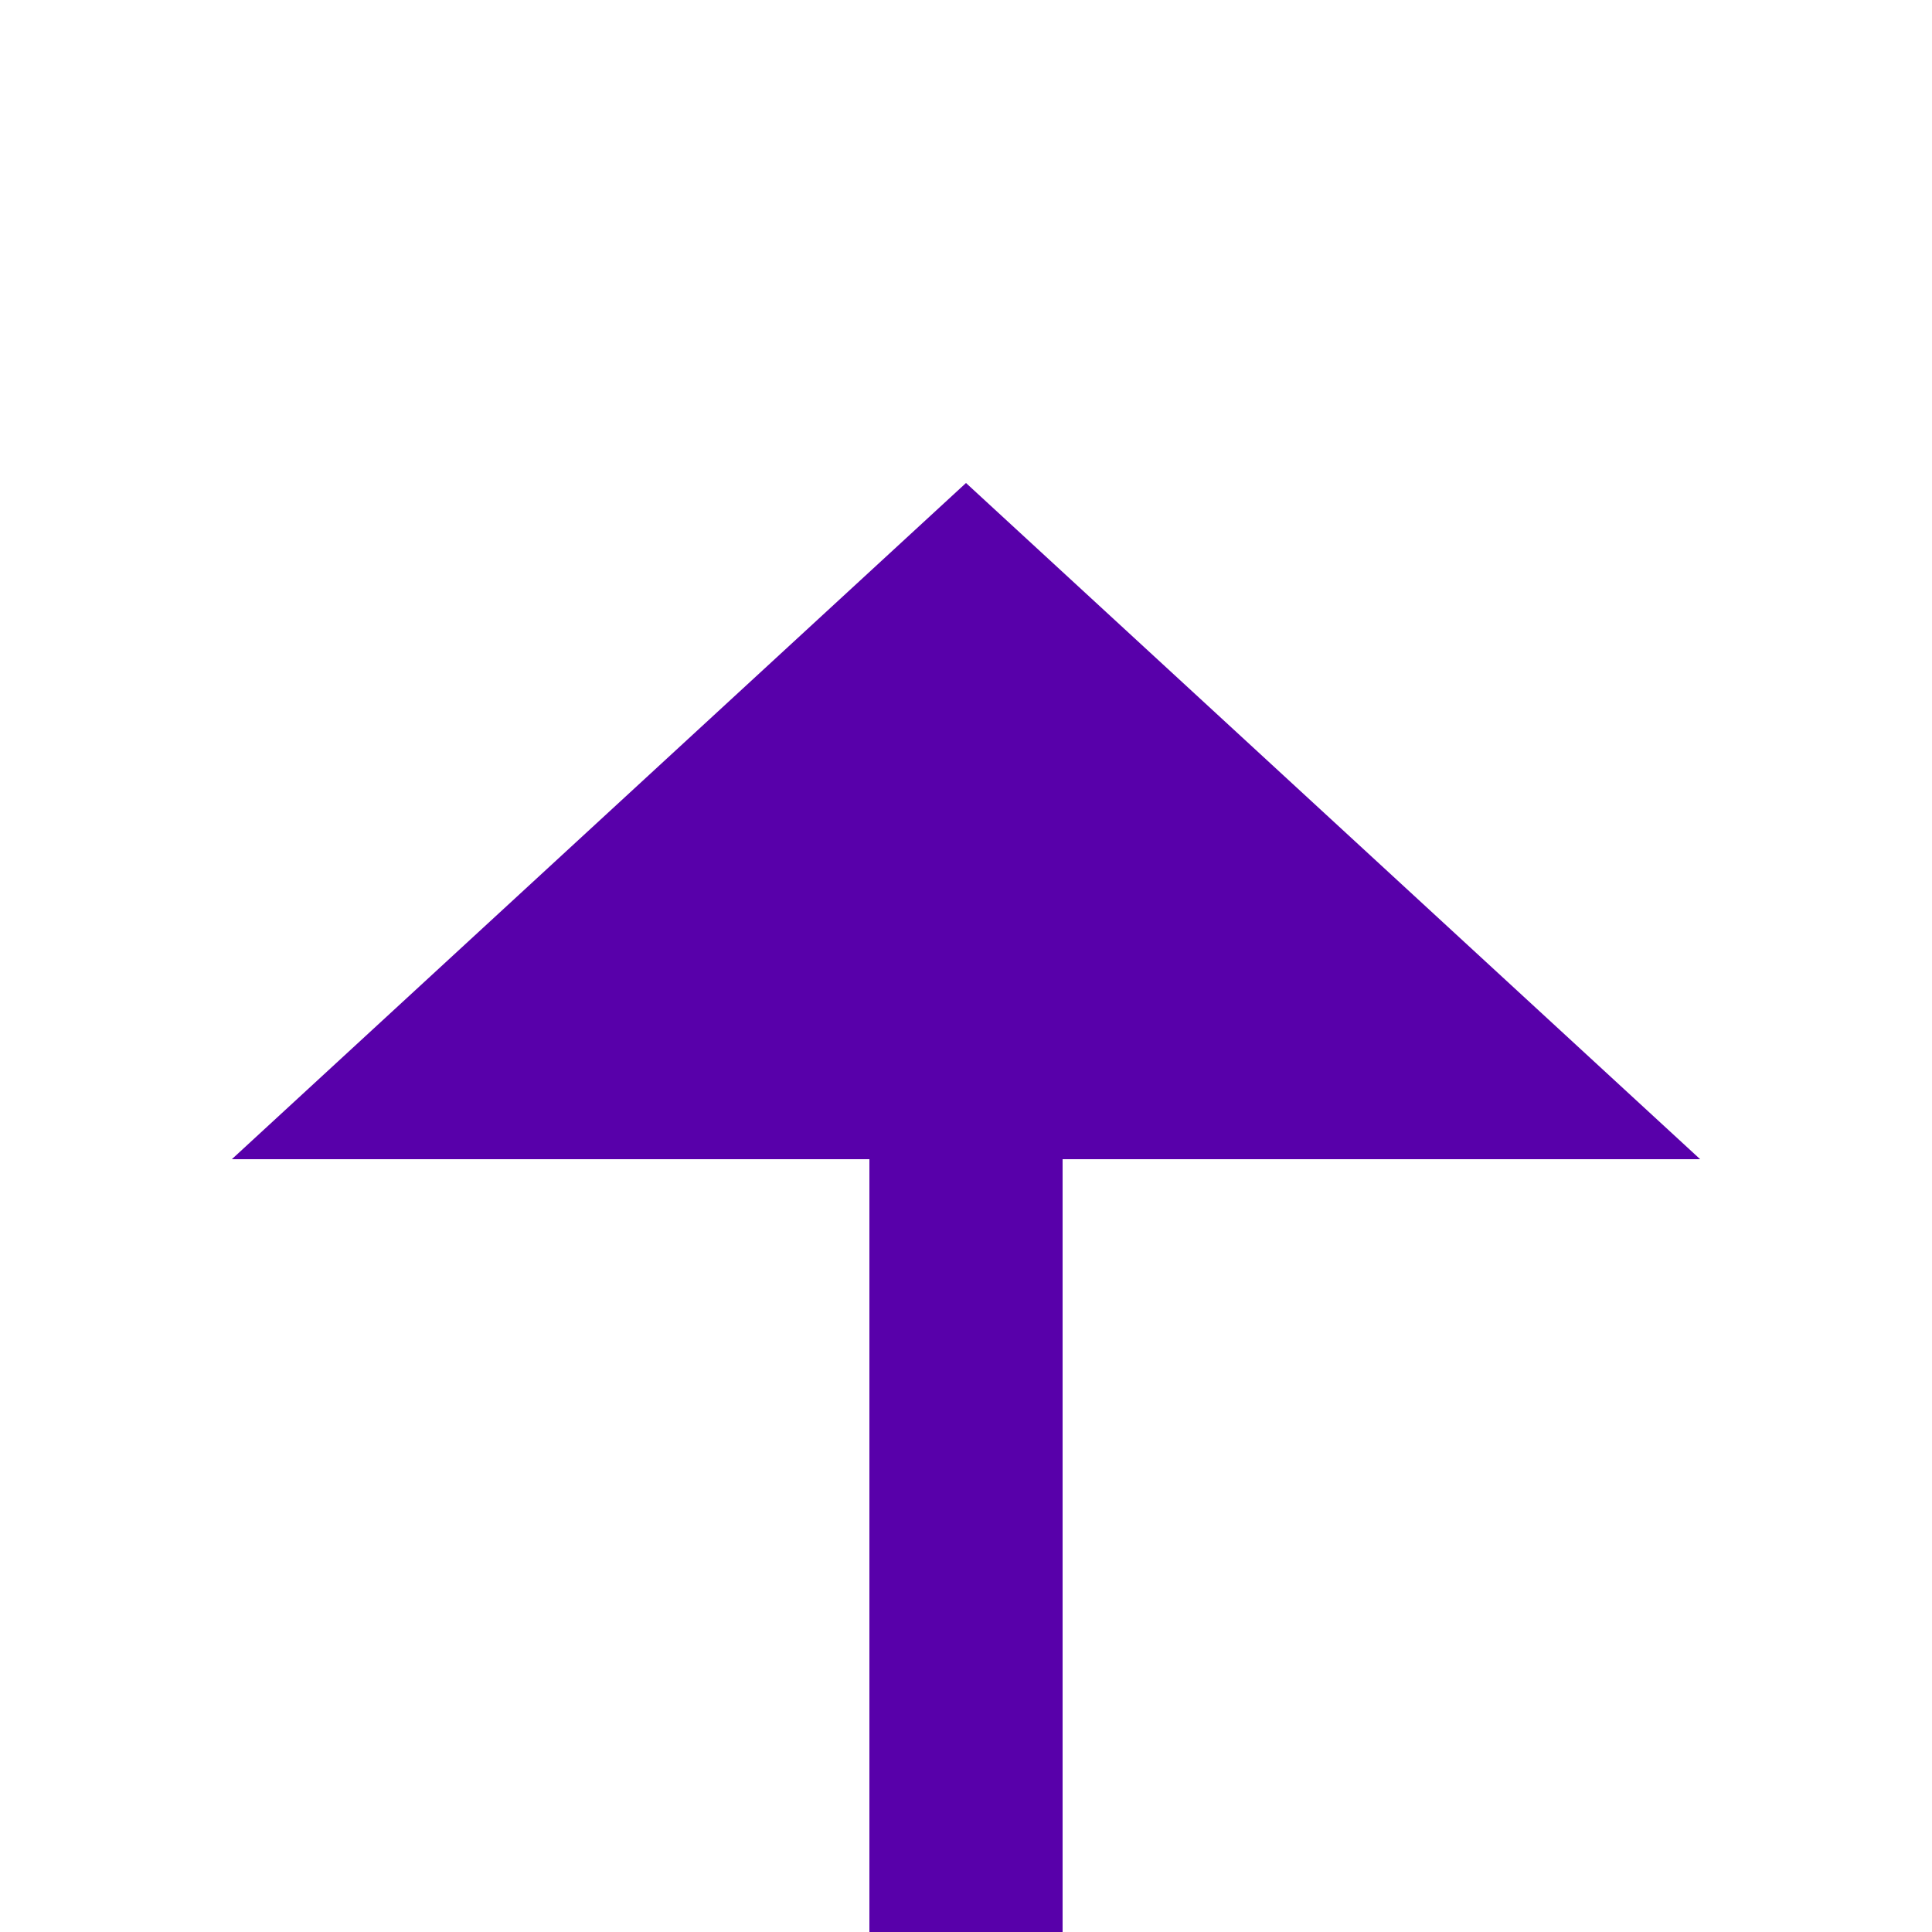
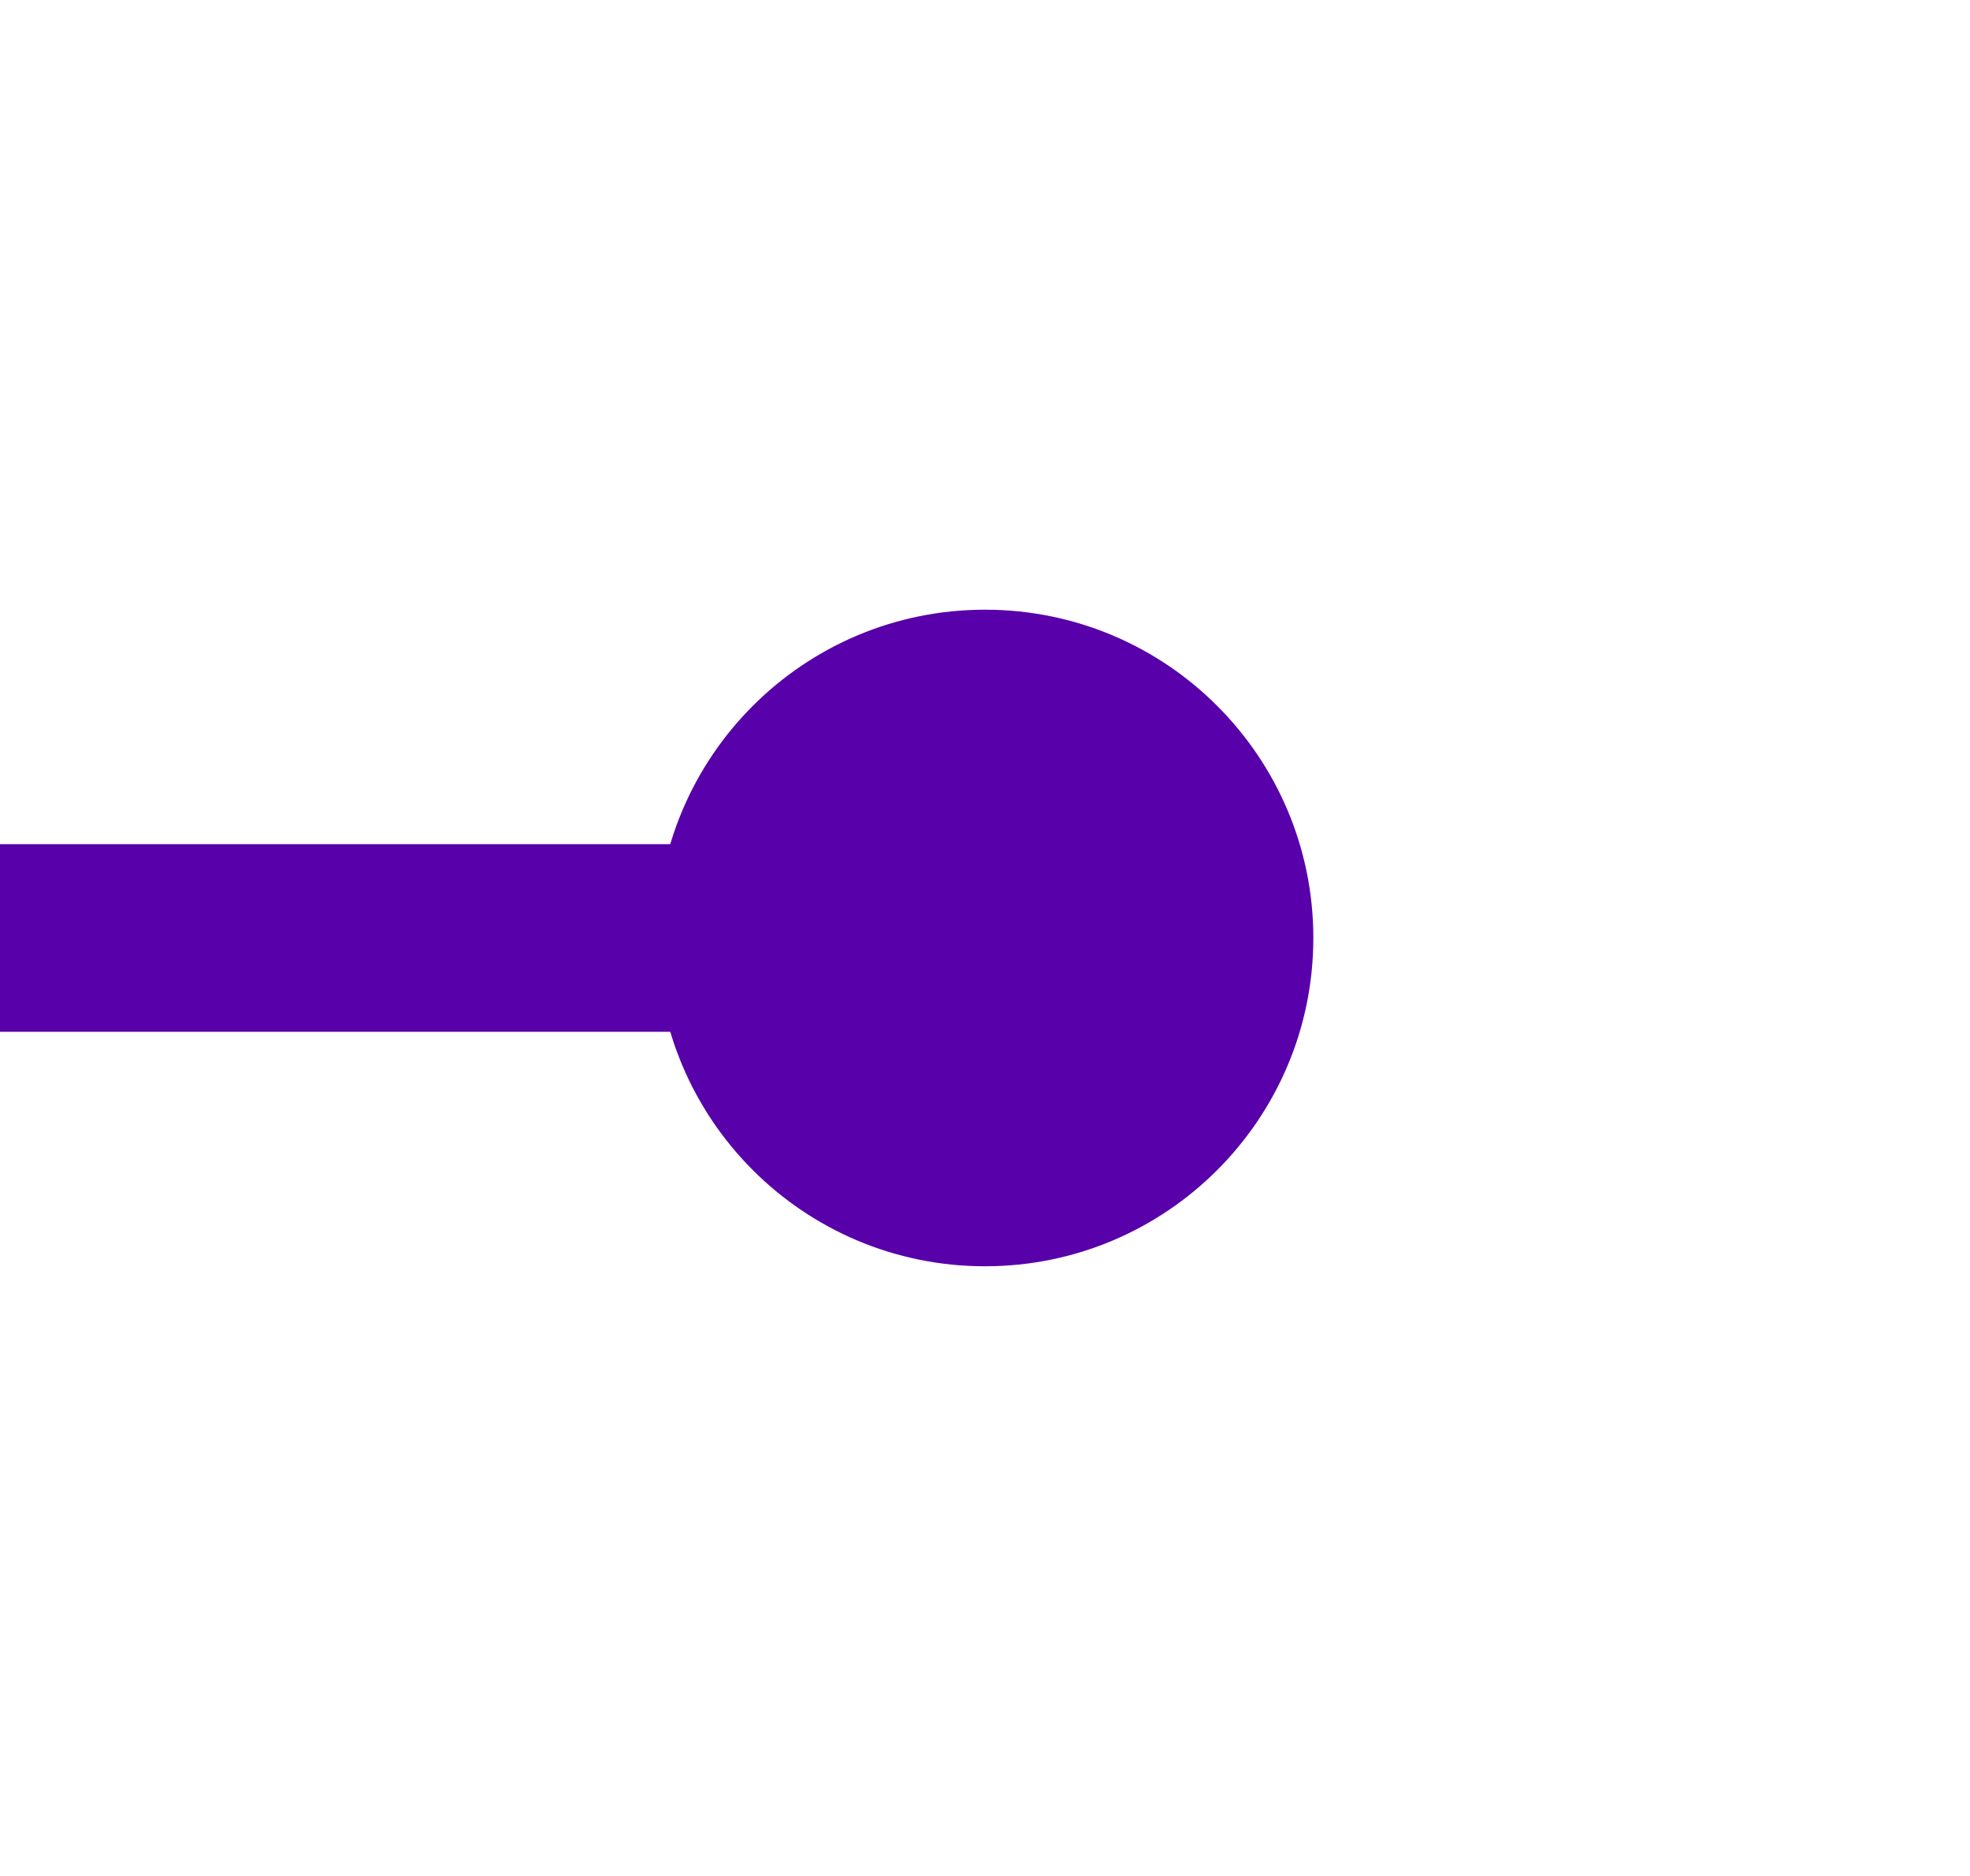
- <svg xmlns="http://www.w3.org/2000/svg" version="1.1" width="20px" height="20px" preserveAspectRatio="xMinYMid meet" viewBox="1056 2523 20 18">
-   <path d="M 353 2713  L 1061 2713  A 5 5 0 0 0 1066 2708 L 1066 2533  " stroke-width="2" stroke-dasharray="0" stroke="rgba(88, 0, 170, 1)" fill="none" class="stroke" />
-   <path d="M 354.5 2709.5  A 3.5 3.5 0 0 0 351 2713 A 3.5 3.5 0 0 0 354.5 2716.5 A 3.5 3.5 0 0 0 358 2713 A 3.5 3.5 0 0 0 354.5 2709.5 Z M 1073.6 2534  L 1066 2527  L 1058.4 2534  L 1073.6 2534  Z " fill-rule="nonzero" fill="rgba(88, 0, 170, 1)" stroke="none" class="fill" />
+ <svg xmlns="http://www.w3.org/2000/svg" version="1.1" width="21px" height="20px" preserveAspectRatio="xMinYMid meet" viewBox="416 6578 21 18">
+   <path d="M 428 6587  L 327 6587  A 5 5 0 0 0 322 6592 L 322 6699  A 5 5 0 0 1 317 6704 L 220 6704  " stroke-width="2" stroke-dasharray="0" stroke="rgba(88, 0, 170, 1)" fill="none" class="stroke" />
+   <path d="M 426.5 6583.5  A 3.5 3.5 0 0 0 423 6587 A 3.5 3.5 0 0 0 426.5 6590.5 A 3.5 3.5 0 0 0 430 6587 A 3.5 3.5 0 0 0 426.5 6583.5 Z M 221 6696.4  L 214 6704  L 221 6711.6  L 221 6696.4  Z " fill-rule="nonzero" fill="rgba(88, 0, 170, 1)" stroke="none" class="fill" />
</svg>
